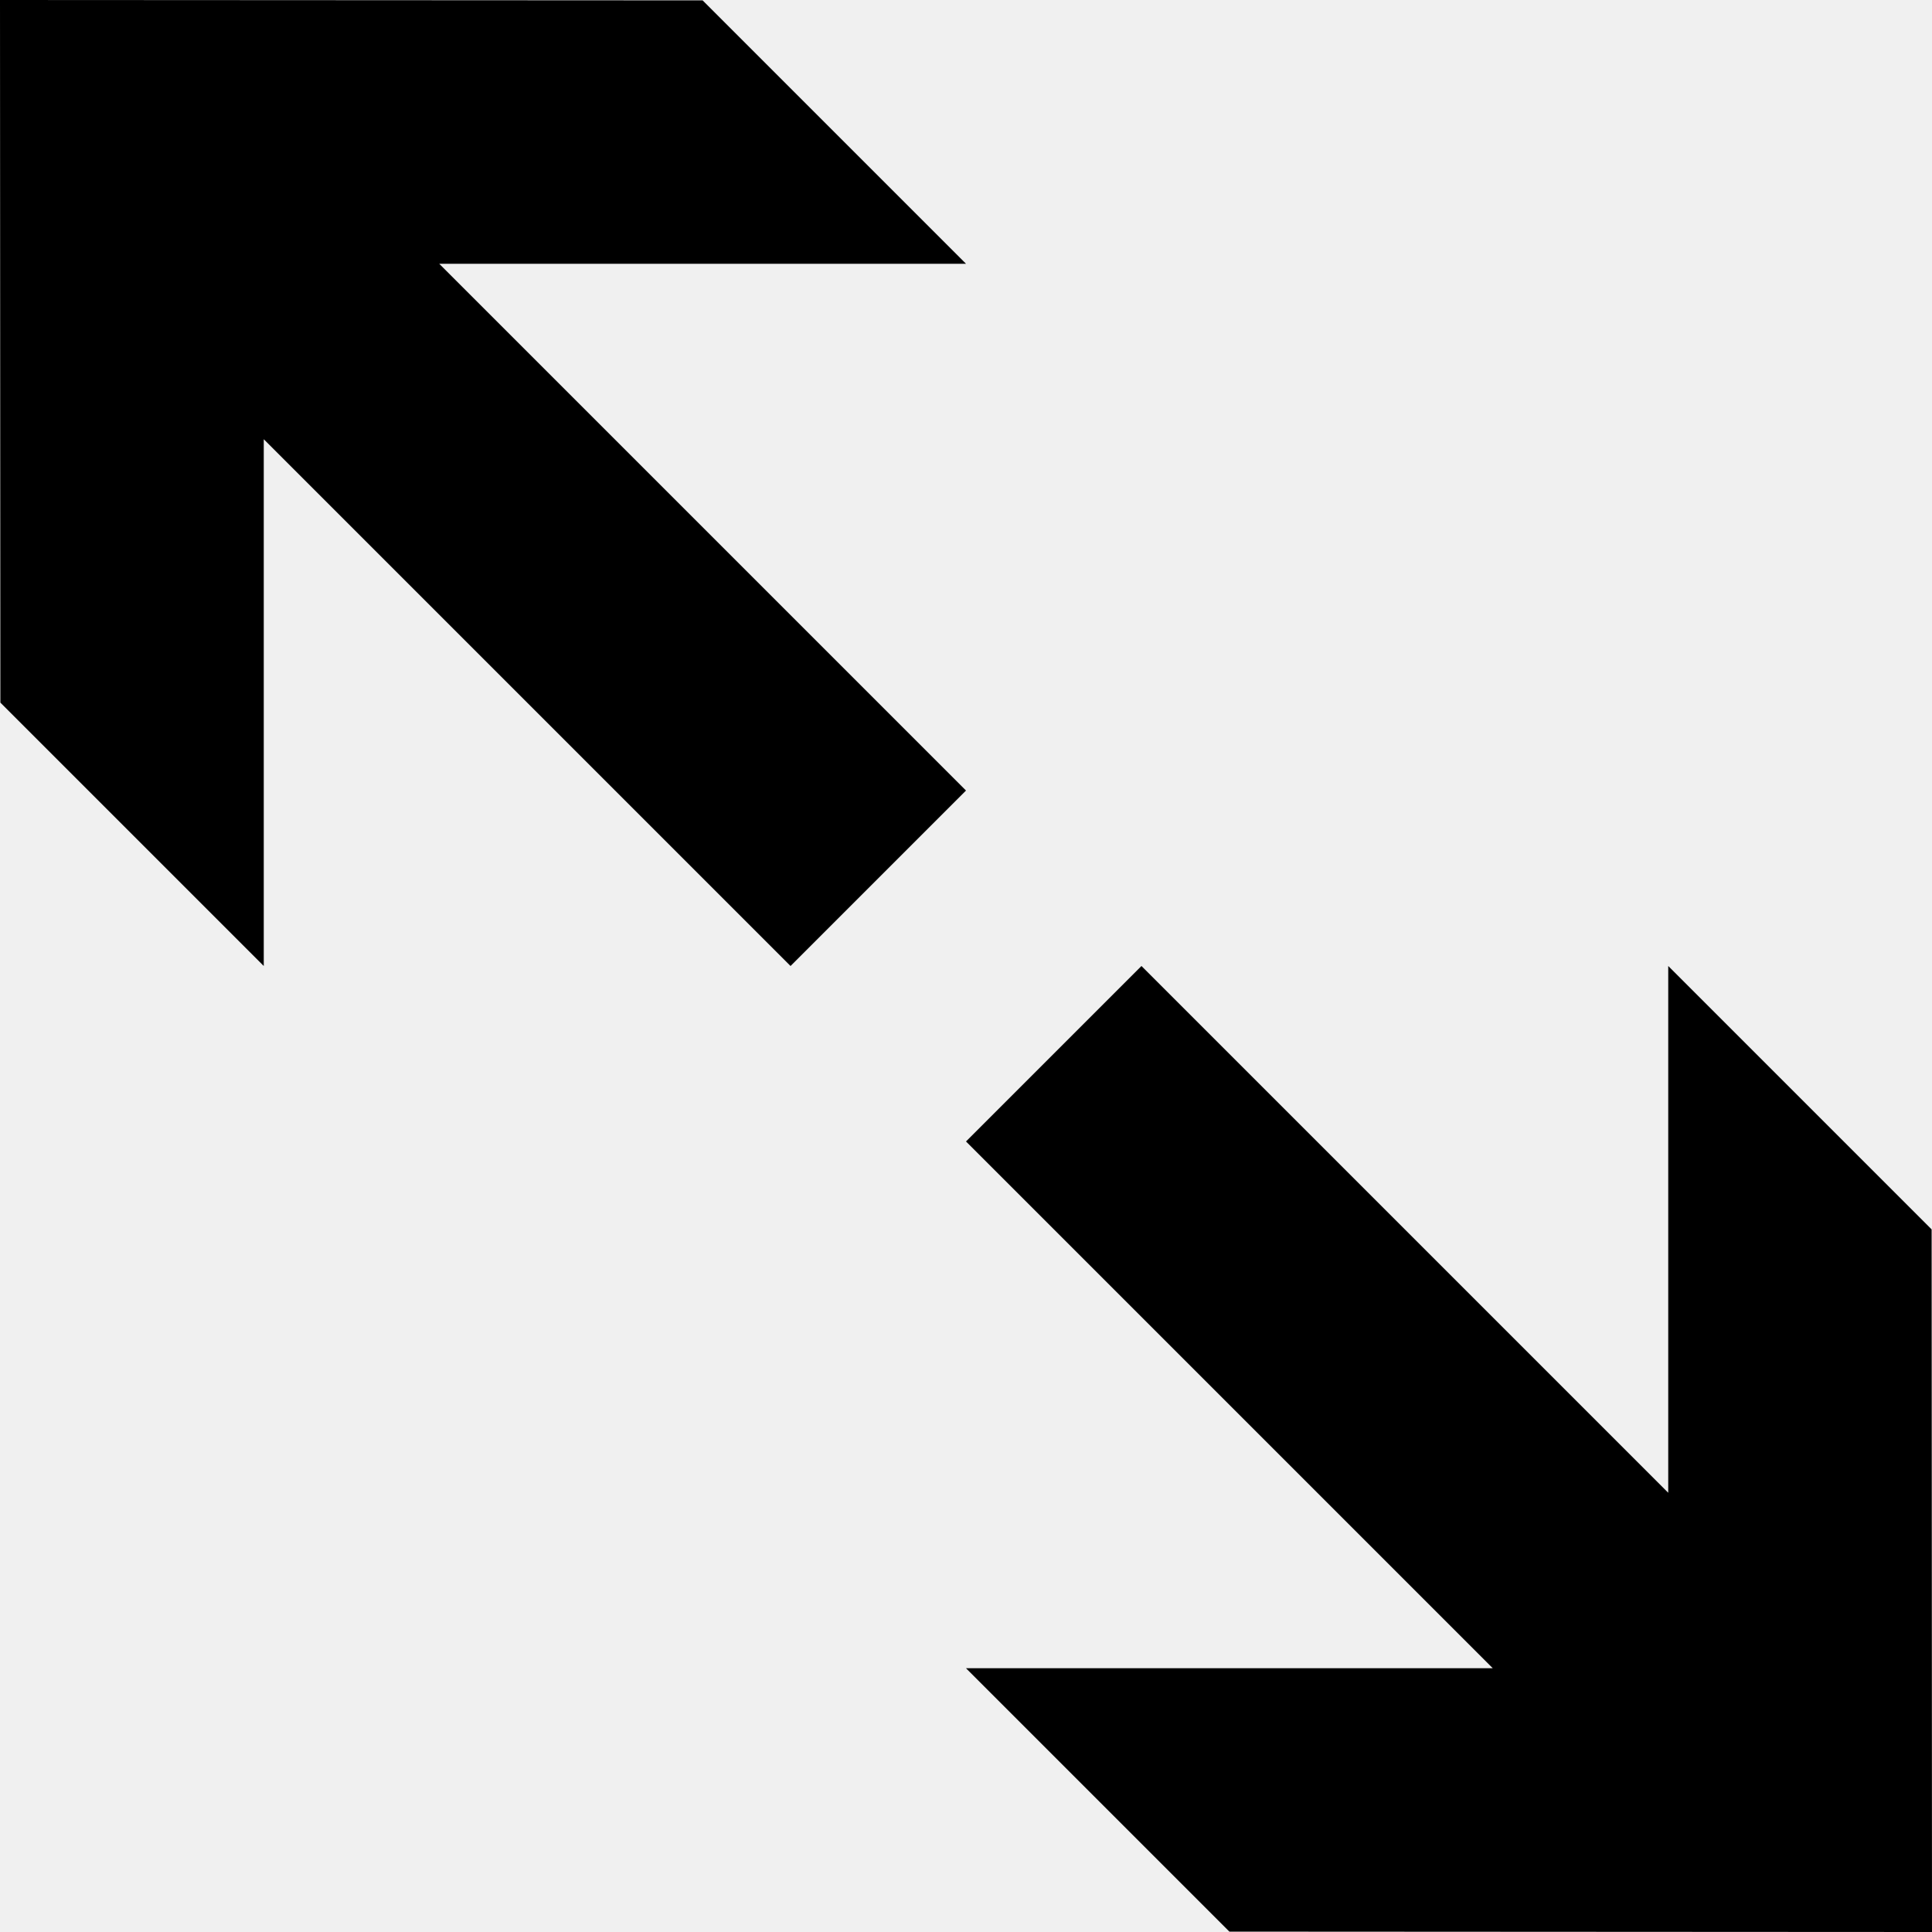
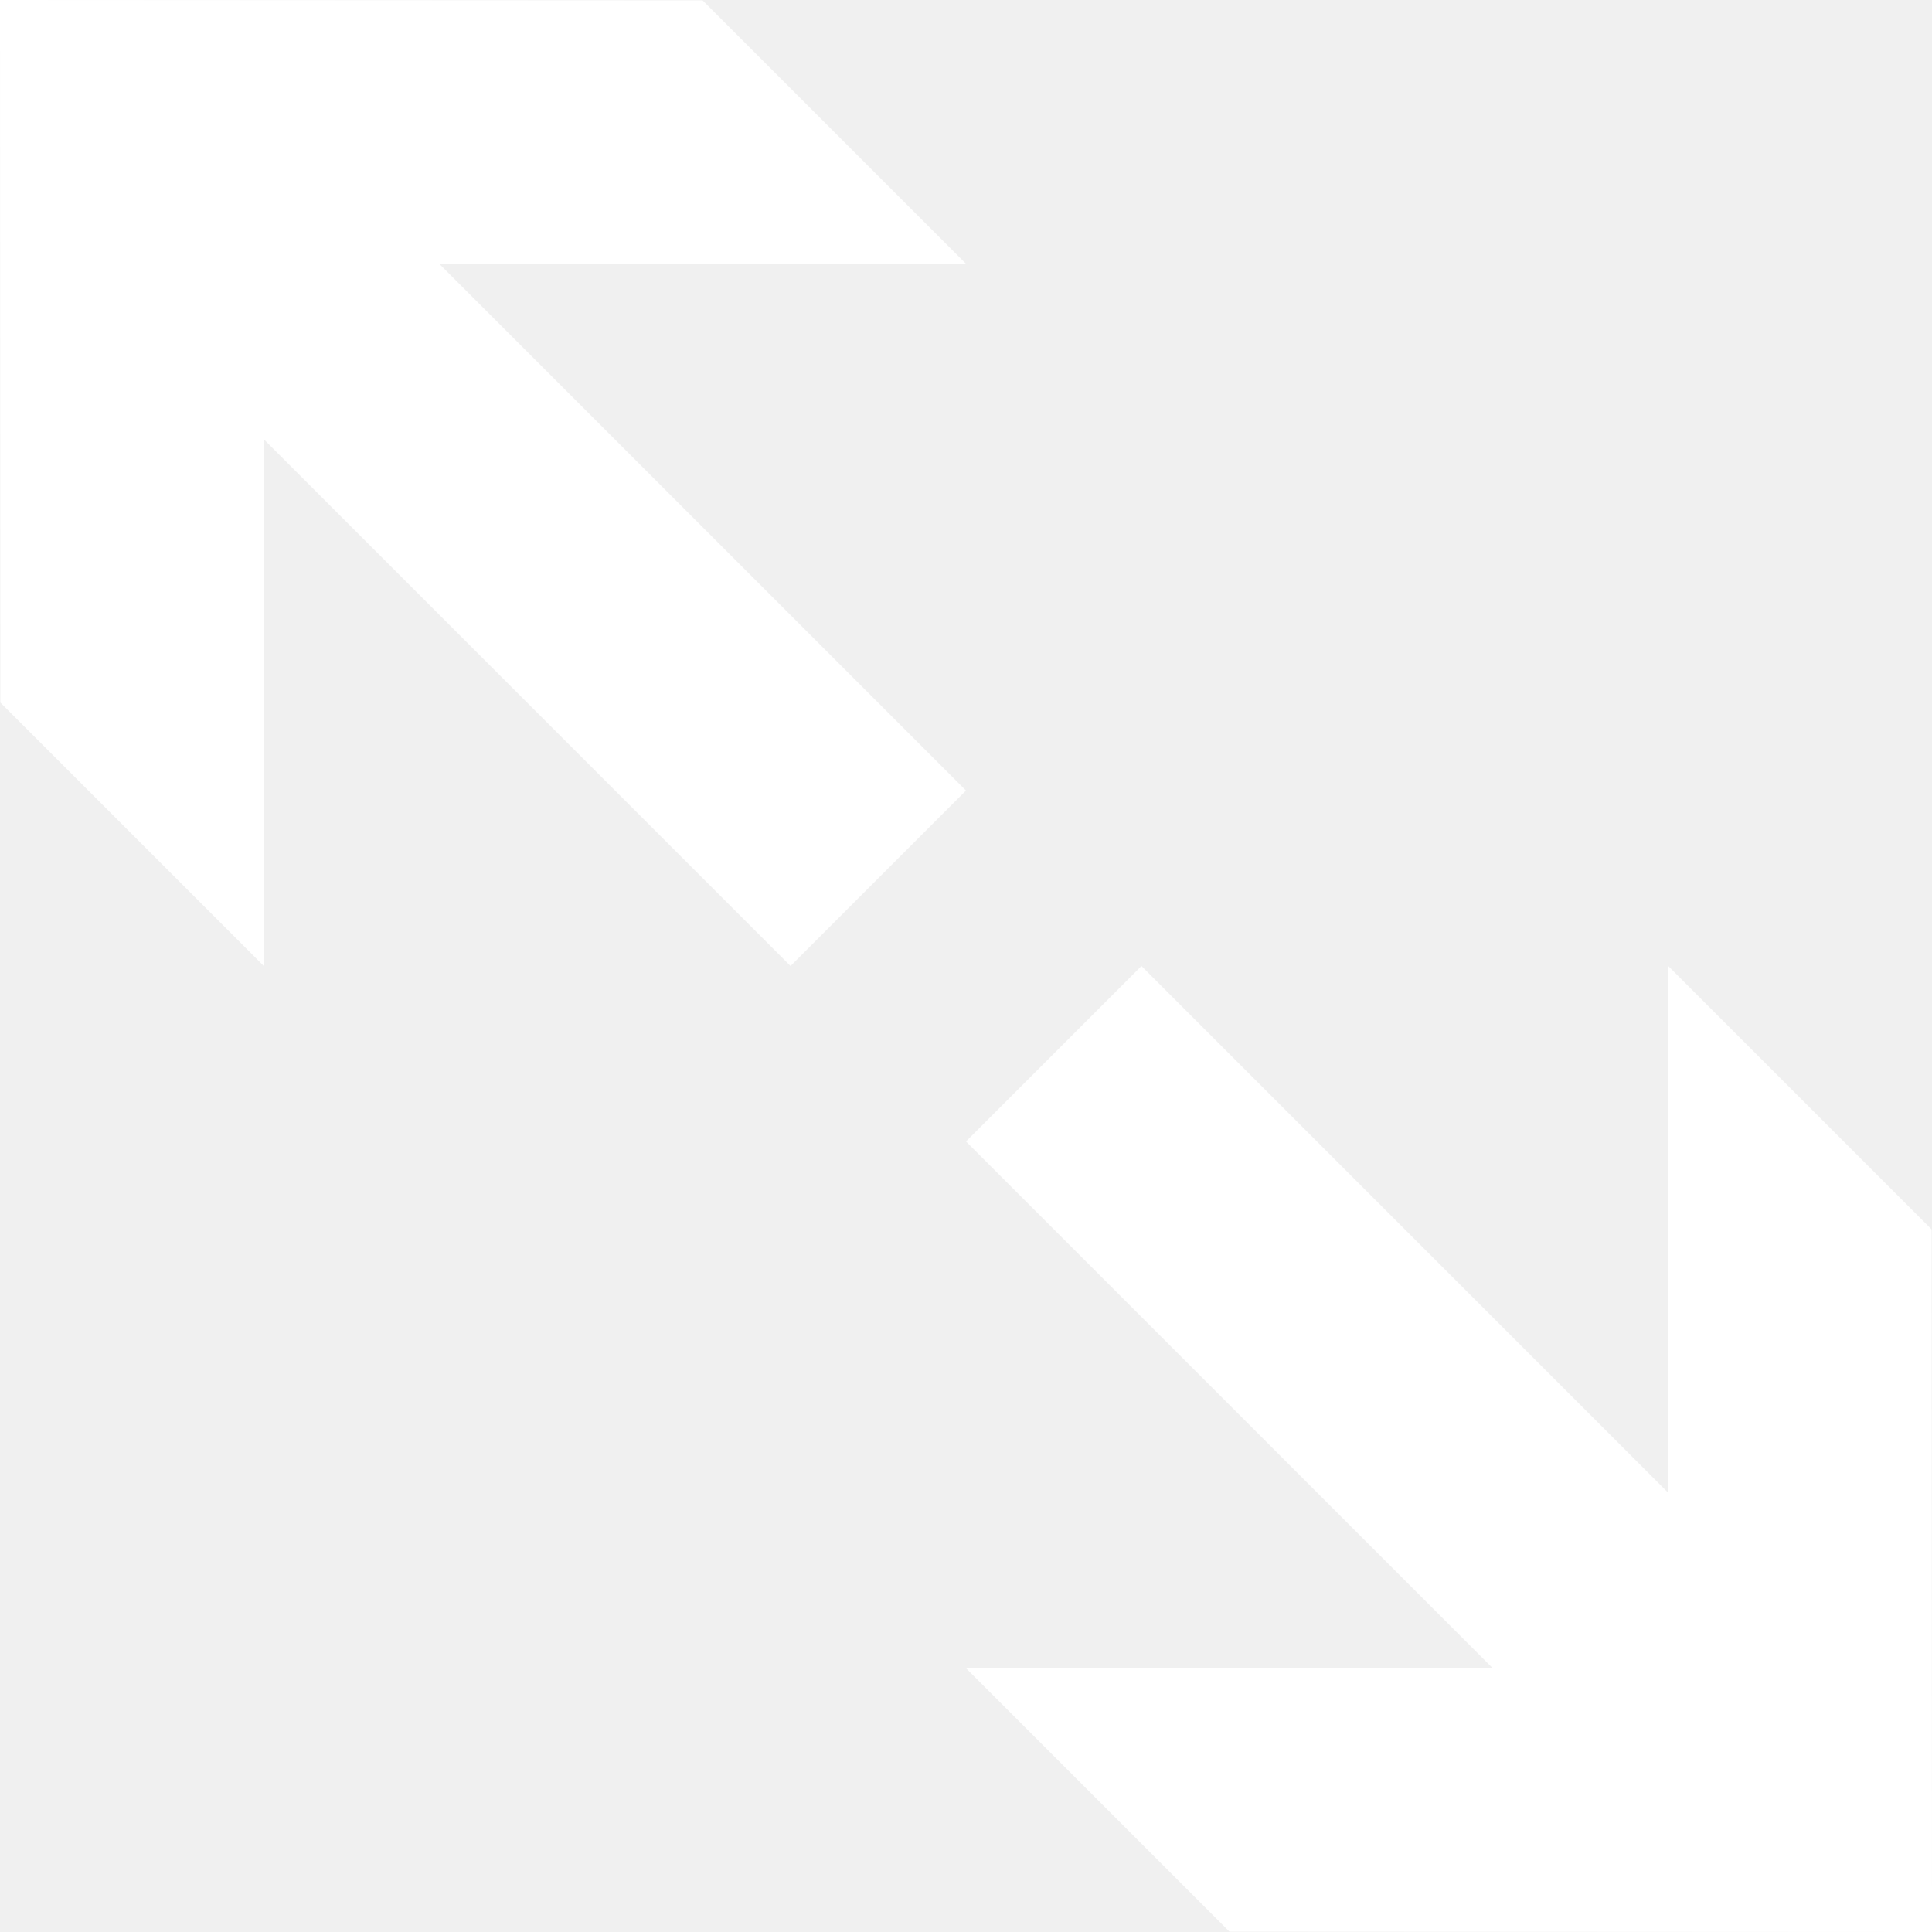
- <svg xmlns="http://www.w3.org/2000/svg" fill="#000000" height="800px" width="800px" version="1.1" id="Layer_1" viewBox="0 0 512 512" enable-background="new 0 0 512 512" xml:space="preserve">
+ <svg xmlns="http://www.w3.org/2000/svg" fill="#ffffff" height="800px" width="800px" version="1.1" id="Layer_1" viewBox="0 0 512 512" enable-background="new 0 0 512 512" xml:space="preserve">
  <path d="M116.4,69.9H256L186.2,0.1L0,0l0.1,186.2L69.9,256V116.4L209.5,256l46.5-46.5L116.4,69.9z M511.9,325.8L442.1,256v139.6  L302.5,256L256,302.5l139.6,139.6H256l69.8,69.8L512,512L511.9,325.8z" />
</svg>
